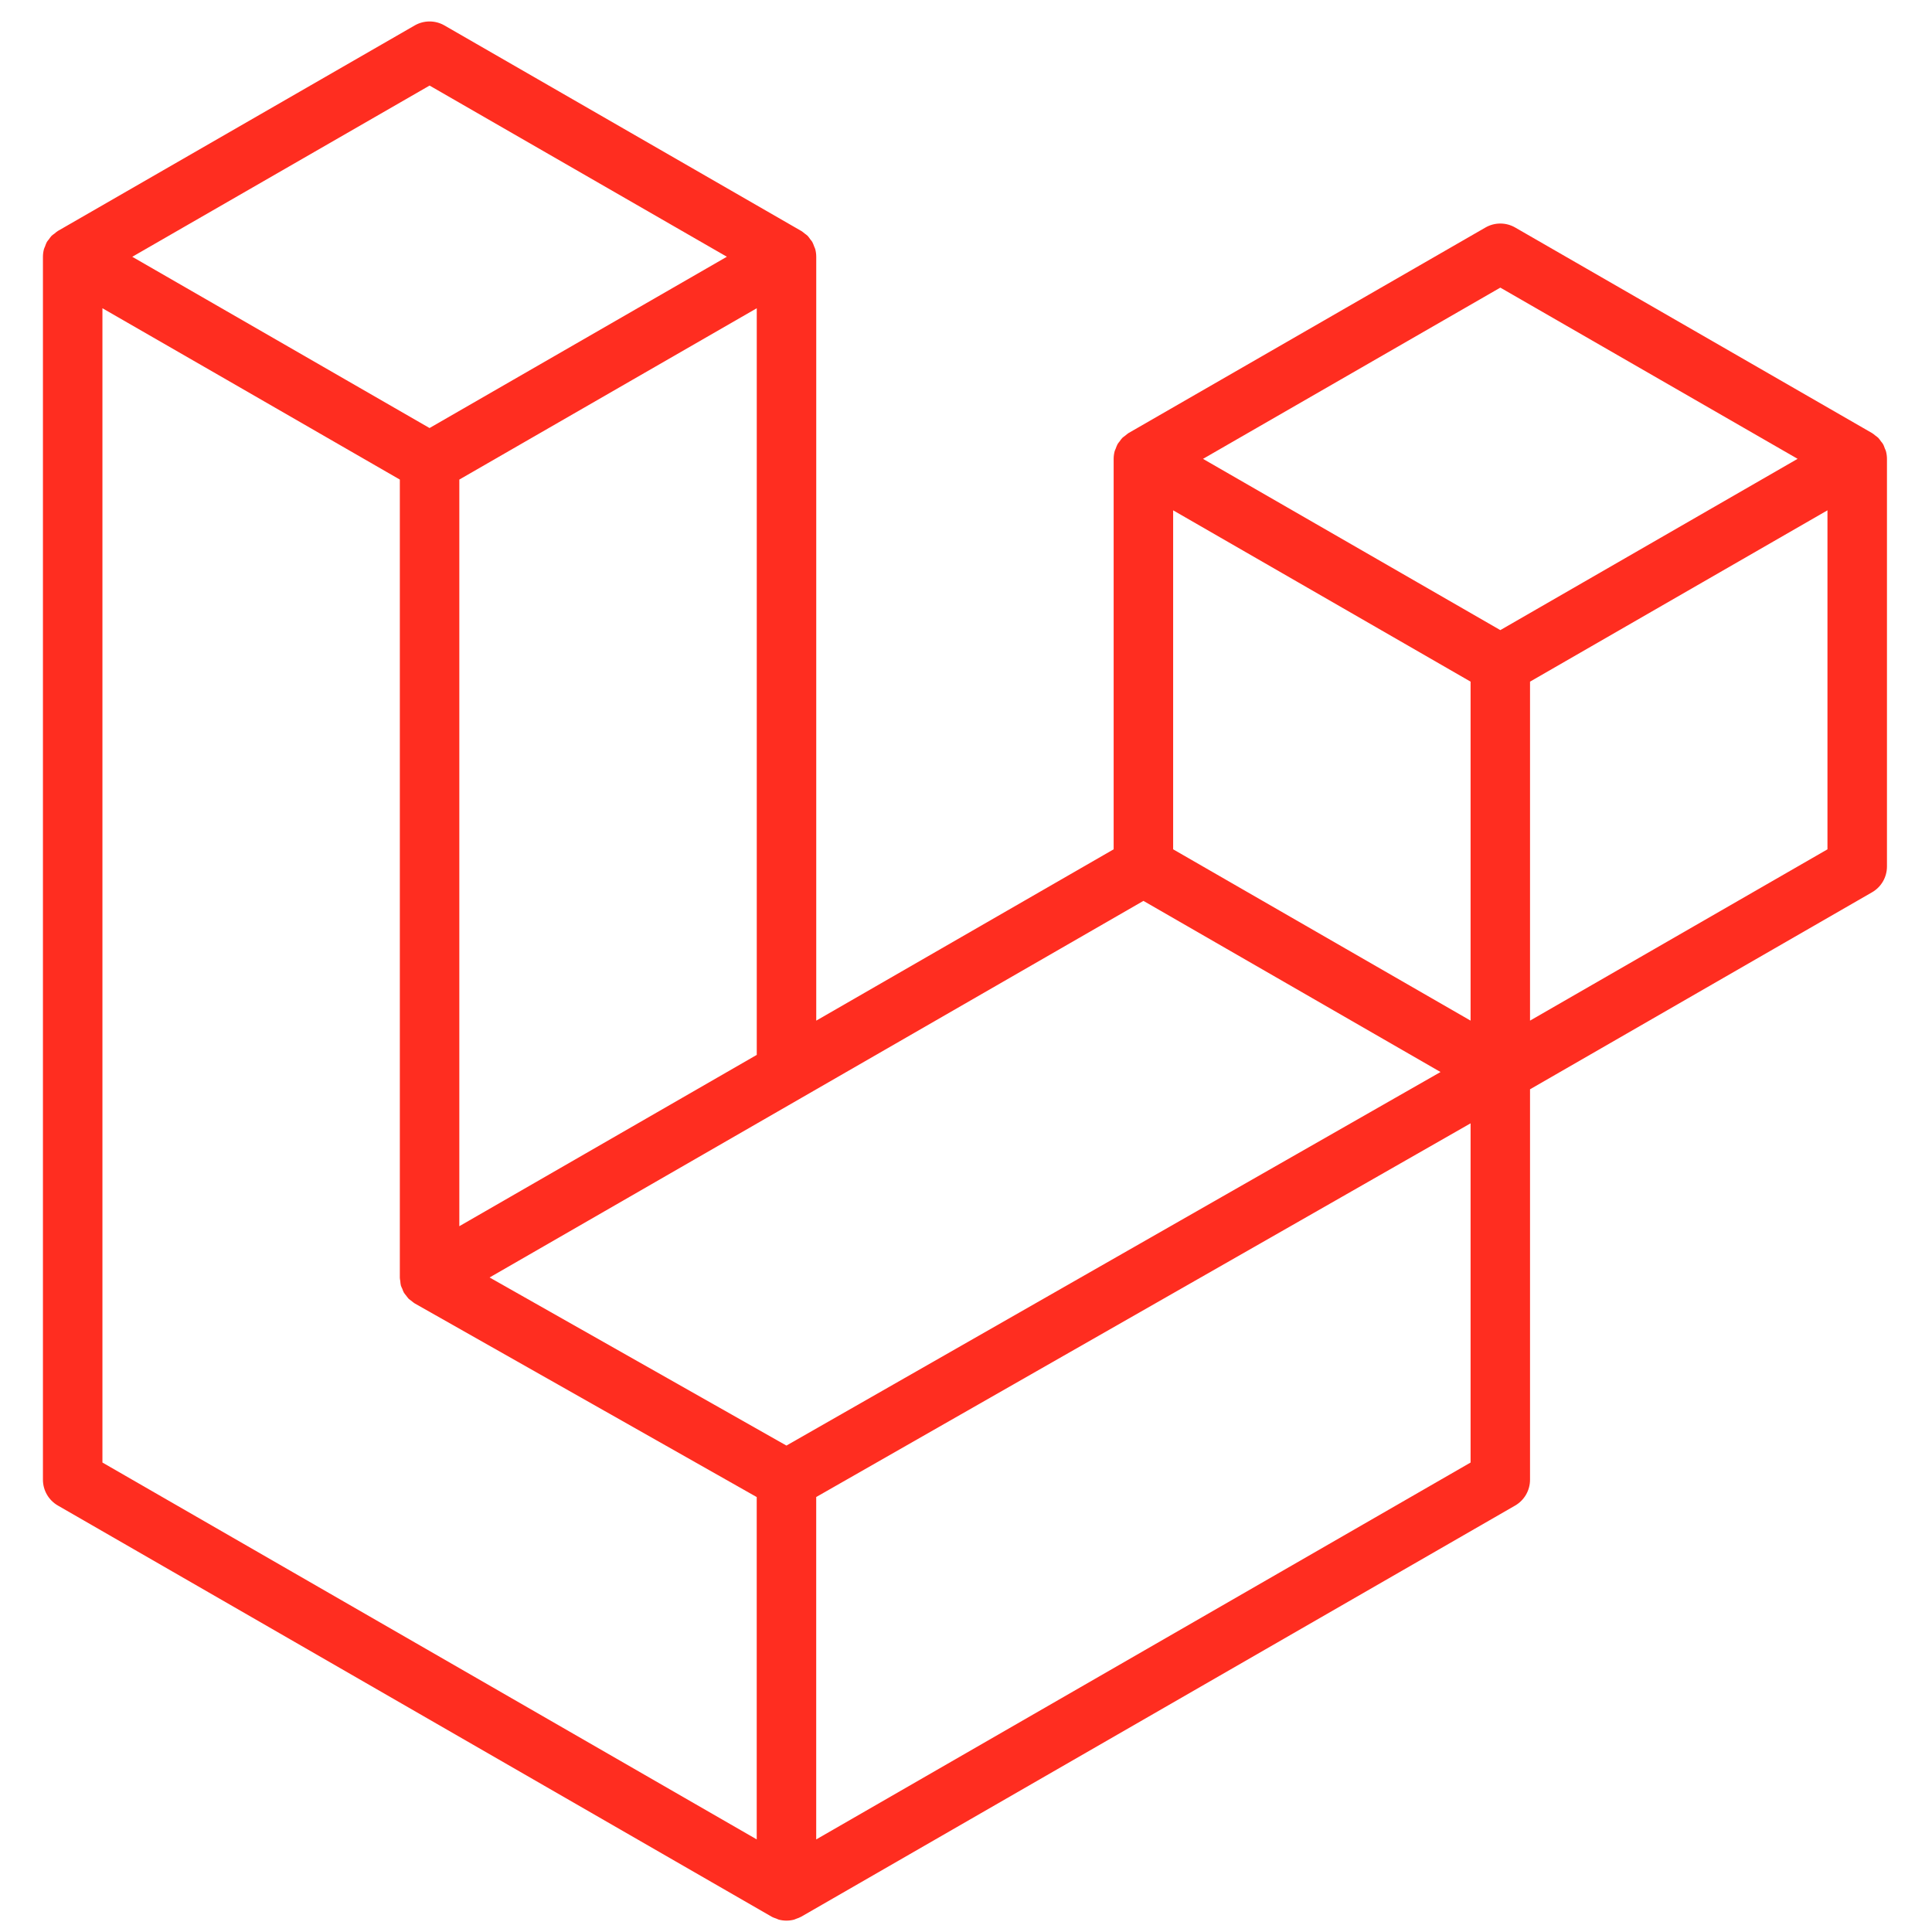
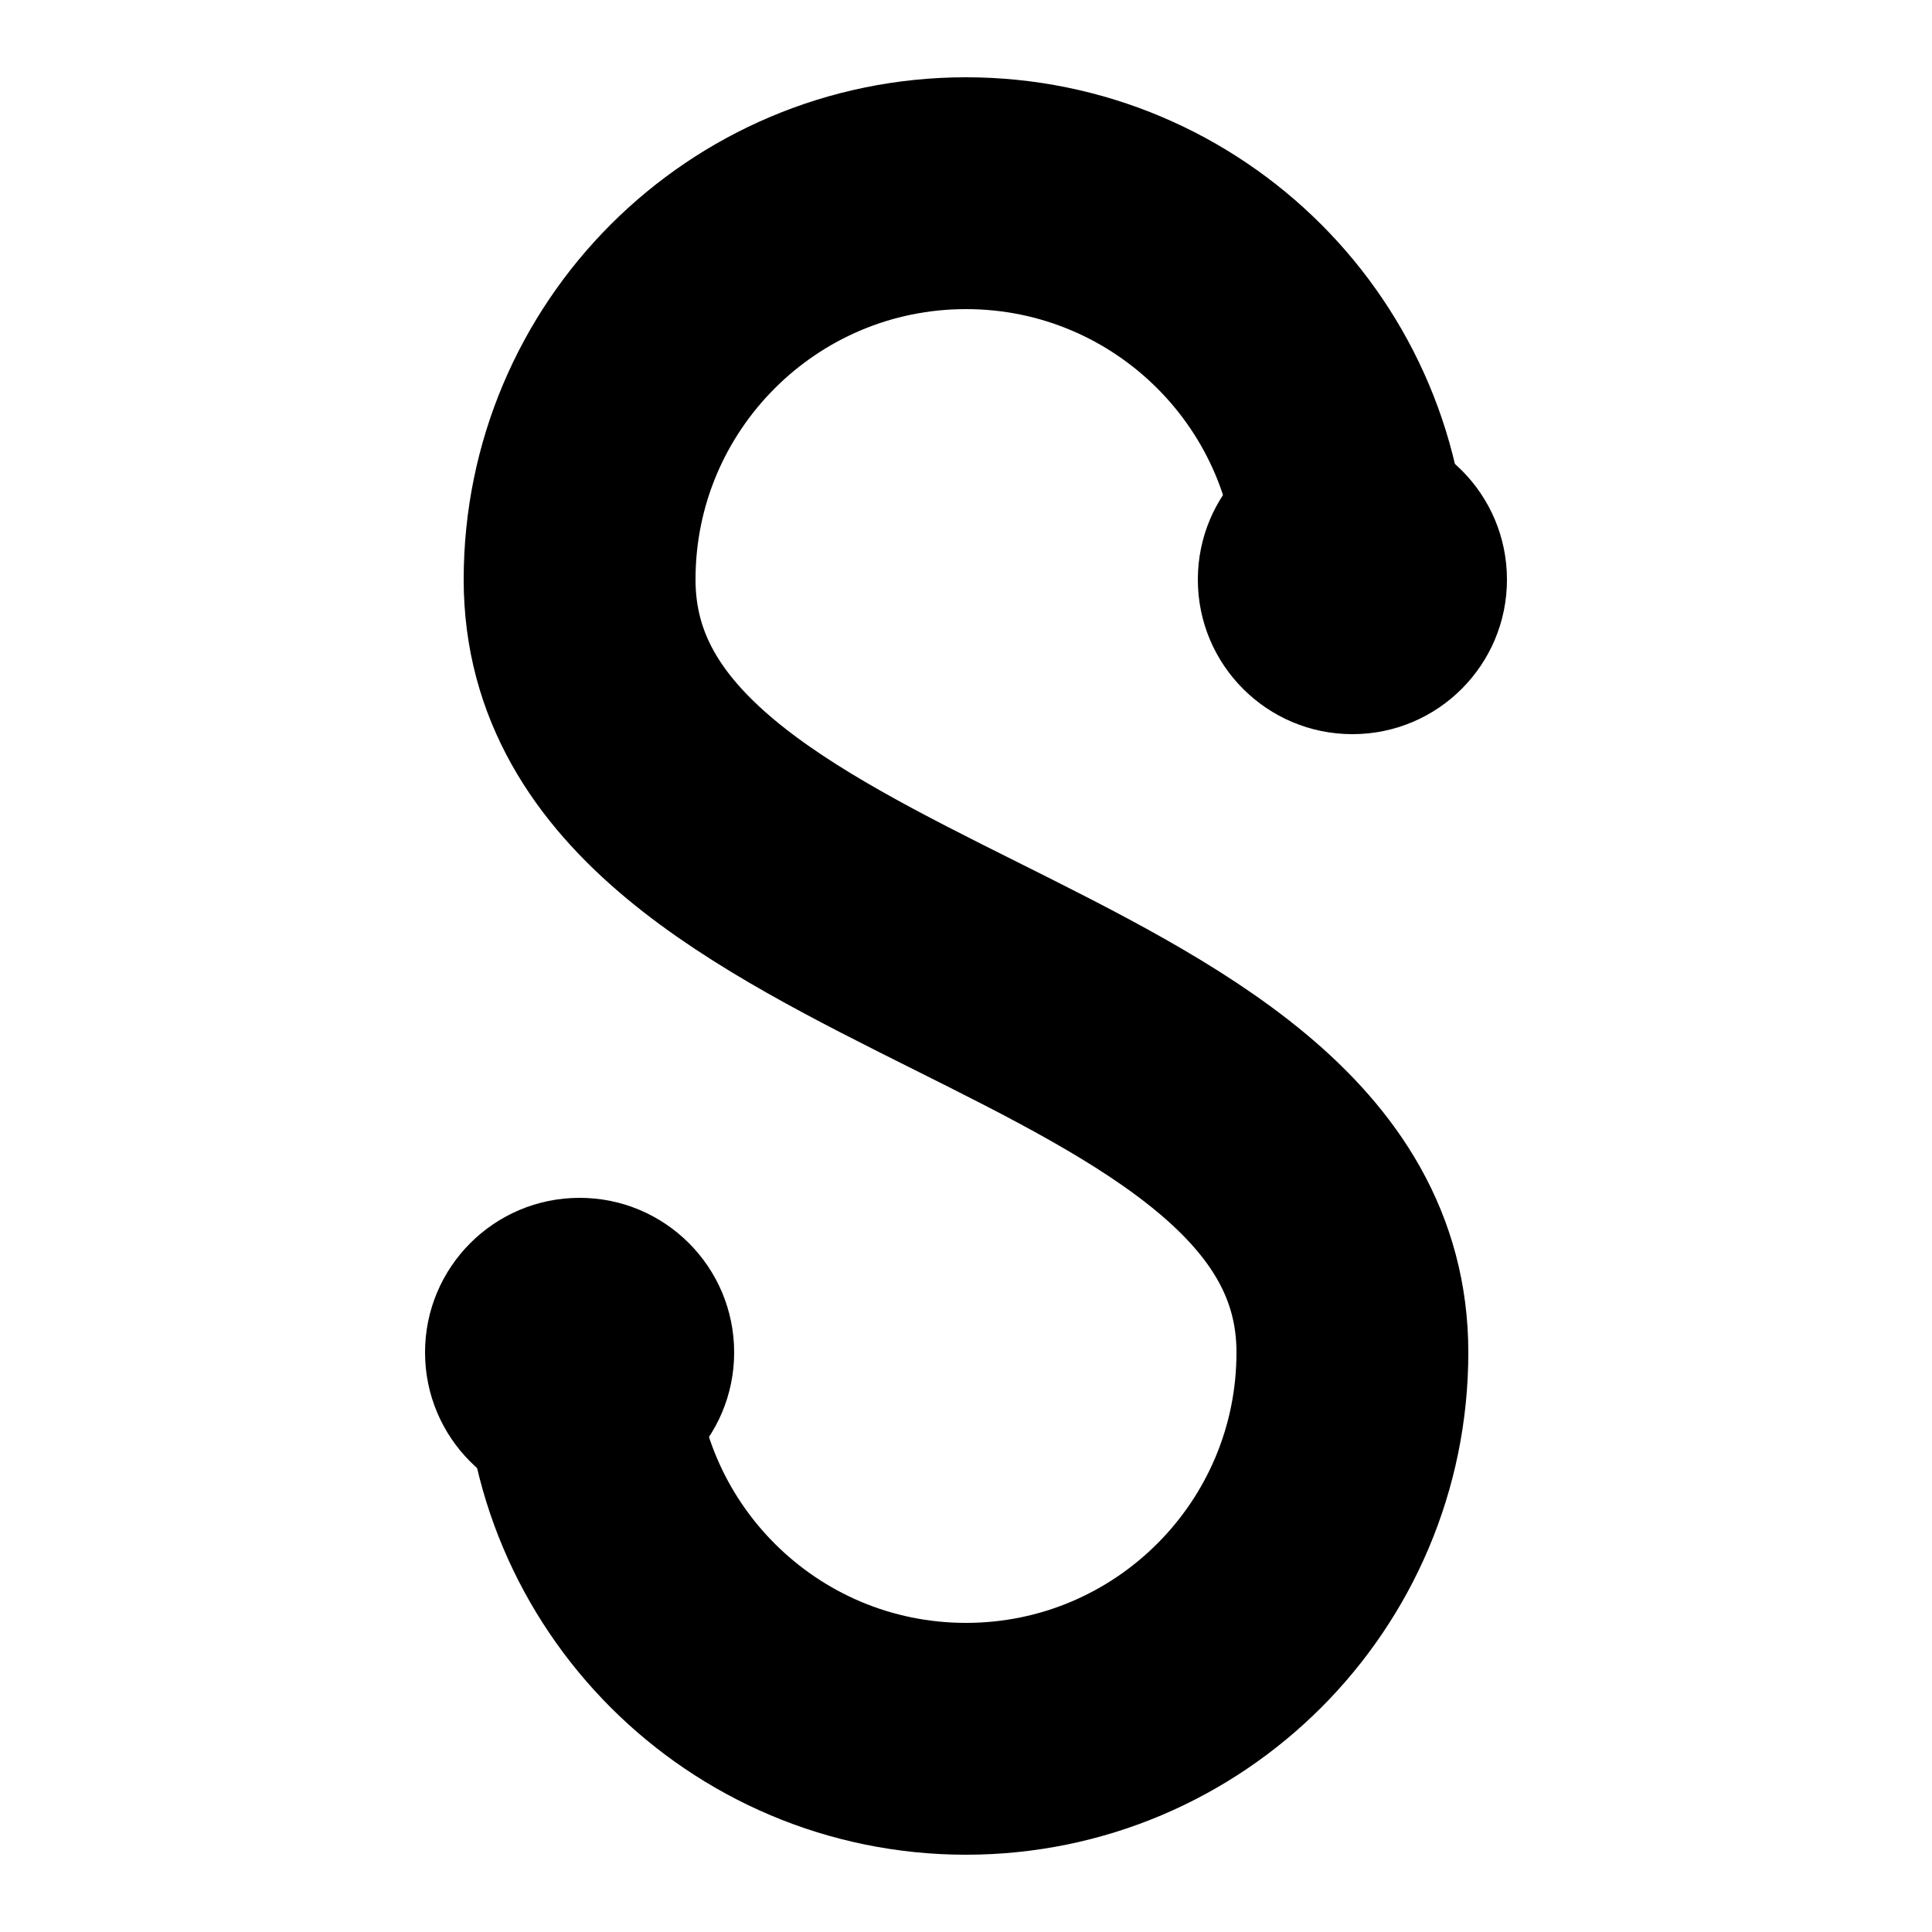
- <svg xmlns="http://www.w3.org/2000/svg" width="166" height="166" viewBox="0 0 166 166" fill="none">
-   <path fill-rule="evenodd" clip-rule="evenodd" d="M162.041 38.759C162.099 38.977 162.129 39.201 162.13 39.426V74.452C162.13 74.902 162.011 75.344 161.786 75.733C161.561 76.122 161.237 76.444 160.847 76.668L131.462 93.594V127.141C131.462 128.054 130.977 128.897 130.186 129.357L68.847 164.683C68.707 164.763 68.554 164.814 68.401 164.868C68.343 164.887 68.289 164.922 68.228 164.938C67.8 165.051 67.349 165.051 66.92 164.938C66.85 164.919 66.786 164.881 66.719 164.855C66.579 164.804 66.432 164.76 66.298 164.683L4.972 129.357C4.583 129.133 4.259 128.81 4.034 128.421C3.808 128.032 3.69 127.591 3.689 127.141L3.689 22.063C3.689 21.834 3.721 21.61 3.779 21.393C3.798 21.32 3.843 21.253 3.868 21.179C3.916 21.045 3.961 20.908 4.031 20.783C4.079 20.7 4.149 20.633 4.206 20.557C4.28 20.454 4.347 20.349 4.433 20.26C4.506 20.186 4.602 20.132 4.685 20.068C4.778 19.992 4.861 19.909 4.966 19.848L35.633 2.185C36.022 1.961 36.462 1.844 36.91 1.844C37.358 1.844 37.798 1.961 38.186 2.185L68.851 19.848H68.857C68.959 19.912 69.045 19.992 69.138 20.065C69.221 20.129 69.313 20.186 69.387 20.257C69.476 20.349 69.54 20.454 69.616 20.557C69.671 20.633 69.744 20.7 69.789 20.783C69.862 20.911 69.904 21.045 69.955 21.179C69.98 21.253 70.025 21.32 70.044 21.396C70.103 21.614 70.133 21.838 70.133 22.063V87.694L95.686 72.974V39.423C95.686 39.2 95.718 38.973 95.775 38.759C95.798 38.683 95.839 38.615 95.865 38.542C95.916 38.408 95.96 38.271 96.031 38.146C96.079 38.063 96.149 37.996 96.203 37.92C96.279 37.818 96.343 37.712 96.433 37.623C96.506 37.549 96.599 37.495 96.681 37.431C96.777 37.355 96.86 37.272 96.962 37.211L127.633 19.548C128.021 19.324 128.461 19.206 128.91 19.206C129.358 19.206 129.798 19.324 130.186 19.548L160.85 37.211C160.959 37.275 161.042 37.355 161.137 37.428C161.217 37.492 161.31 37.549 161.383 37.62C161.473 37.712 161.536 37.818 161.613 37.92C161.67 37.996 161.741 38.063 161.785 38.146C161.859 38.271 161.9 38.408 161.951 38.542C161.98 38.615 162.021 38.683 162.041 38.759ZM157.018 72.974V43.848L146.287 50.028L131.462 58.568V87.694L157.021 72.974H157.018ZM126.354 125.663V96.518L111.771 104.85L70.13 128.626V158.046L126.354 125.663ZM8.801 26.485V125.663L65.018 158.043V128.629L35.649 112L35.64 111.994L35.627 111.988C35.528 111.93 35.445 111.847 35.353 111.777C35.273 111.713 35.18 111.662 35.11 111.592L35.104 111.582C35.021 111.502 34.963 111.403 34.893 111.314C34.829 111.228 34.753 111.154 34.702 111.065L34.699 111.055C34.641 110.96 34.606 110.845 34.565 110.736C34.523 110.64 34.469 110.551 34.443 110.449C34.411 110.328 34.405 110.197 34.392 110.072C34.379 109.976 34.354 109.881 34.354 109.785V109.778V41.205L19.532 32.662L8.801 26.485ZM36.913 7.35L11.364 22.063L36.907 36.777L62.453 22.06L36.907 7.35H36.913ZM50.2 99.174L65.022 90.637V26.485L54.291 32.665L39.466 41.205V105.357L50.2 99.174ZM128.91 24.713L103.363 39.426L128.91 54.14L154.453 39.423L128.91 24.713ZM126.354 58.568L111.529 50.028L100.798 43.848V72.974L115.619 81.511L126.354 87.694V58.568ZM67.571 124.205L105.042 102.803L123.772 92.109L98.245 77.405L68.854 94.334L42.066 109.762L67.571 124.205Z" fill="#FF2D20" />
+ <svg xmlns="http://www.w3.org/2000/svg" viewBox="0 0 200 200" fill="none">
+   <path d="M140 60C140 37.909 122.091 20 100 20C77.909 20 60 37.909 60 60C60 100 140 100 140 140C140 162.091 122.091 180 100 180C77.909 180 60 162.091 60 140" stroke="currentColor" stroke-width="24" stroke-linecap="round" stroke-linejoin="round" />
+   <circle cx="140" cy="60" r="16" fill="currentColor" />
+   <circle cx="60" cy="140" r="16" fill="currentColor" />
</svg>
